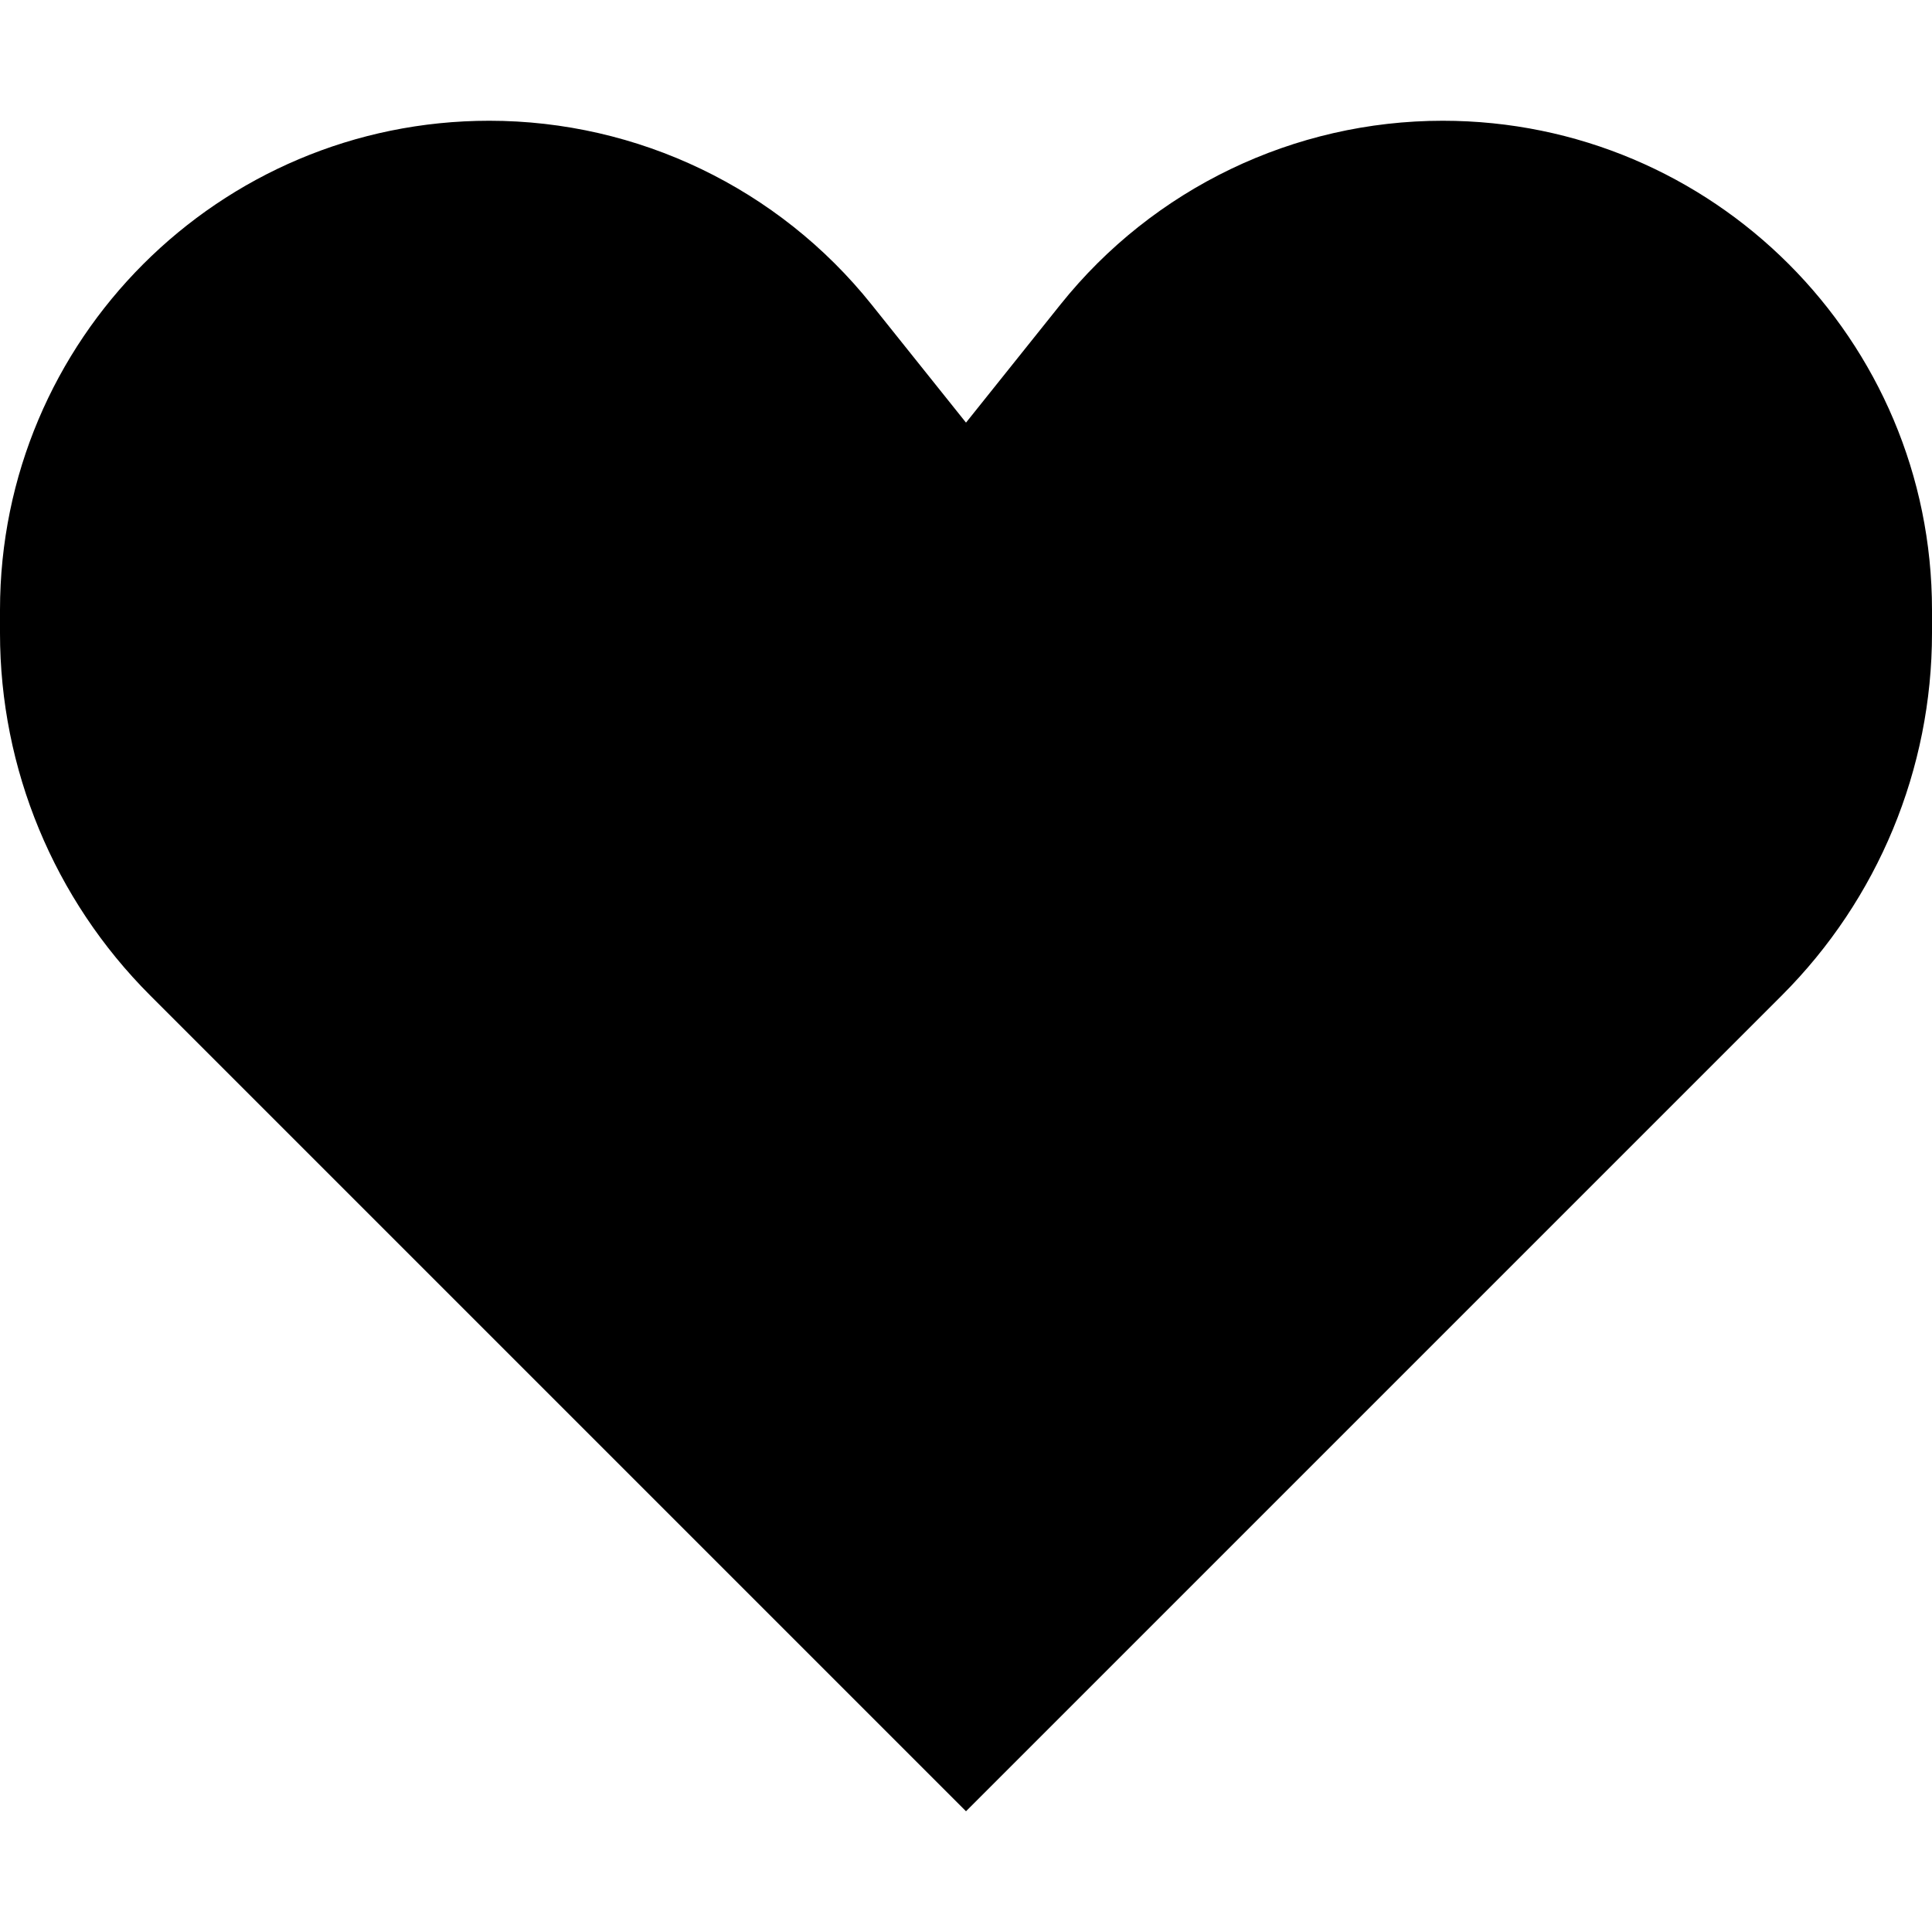
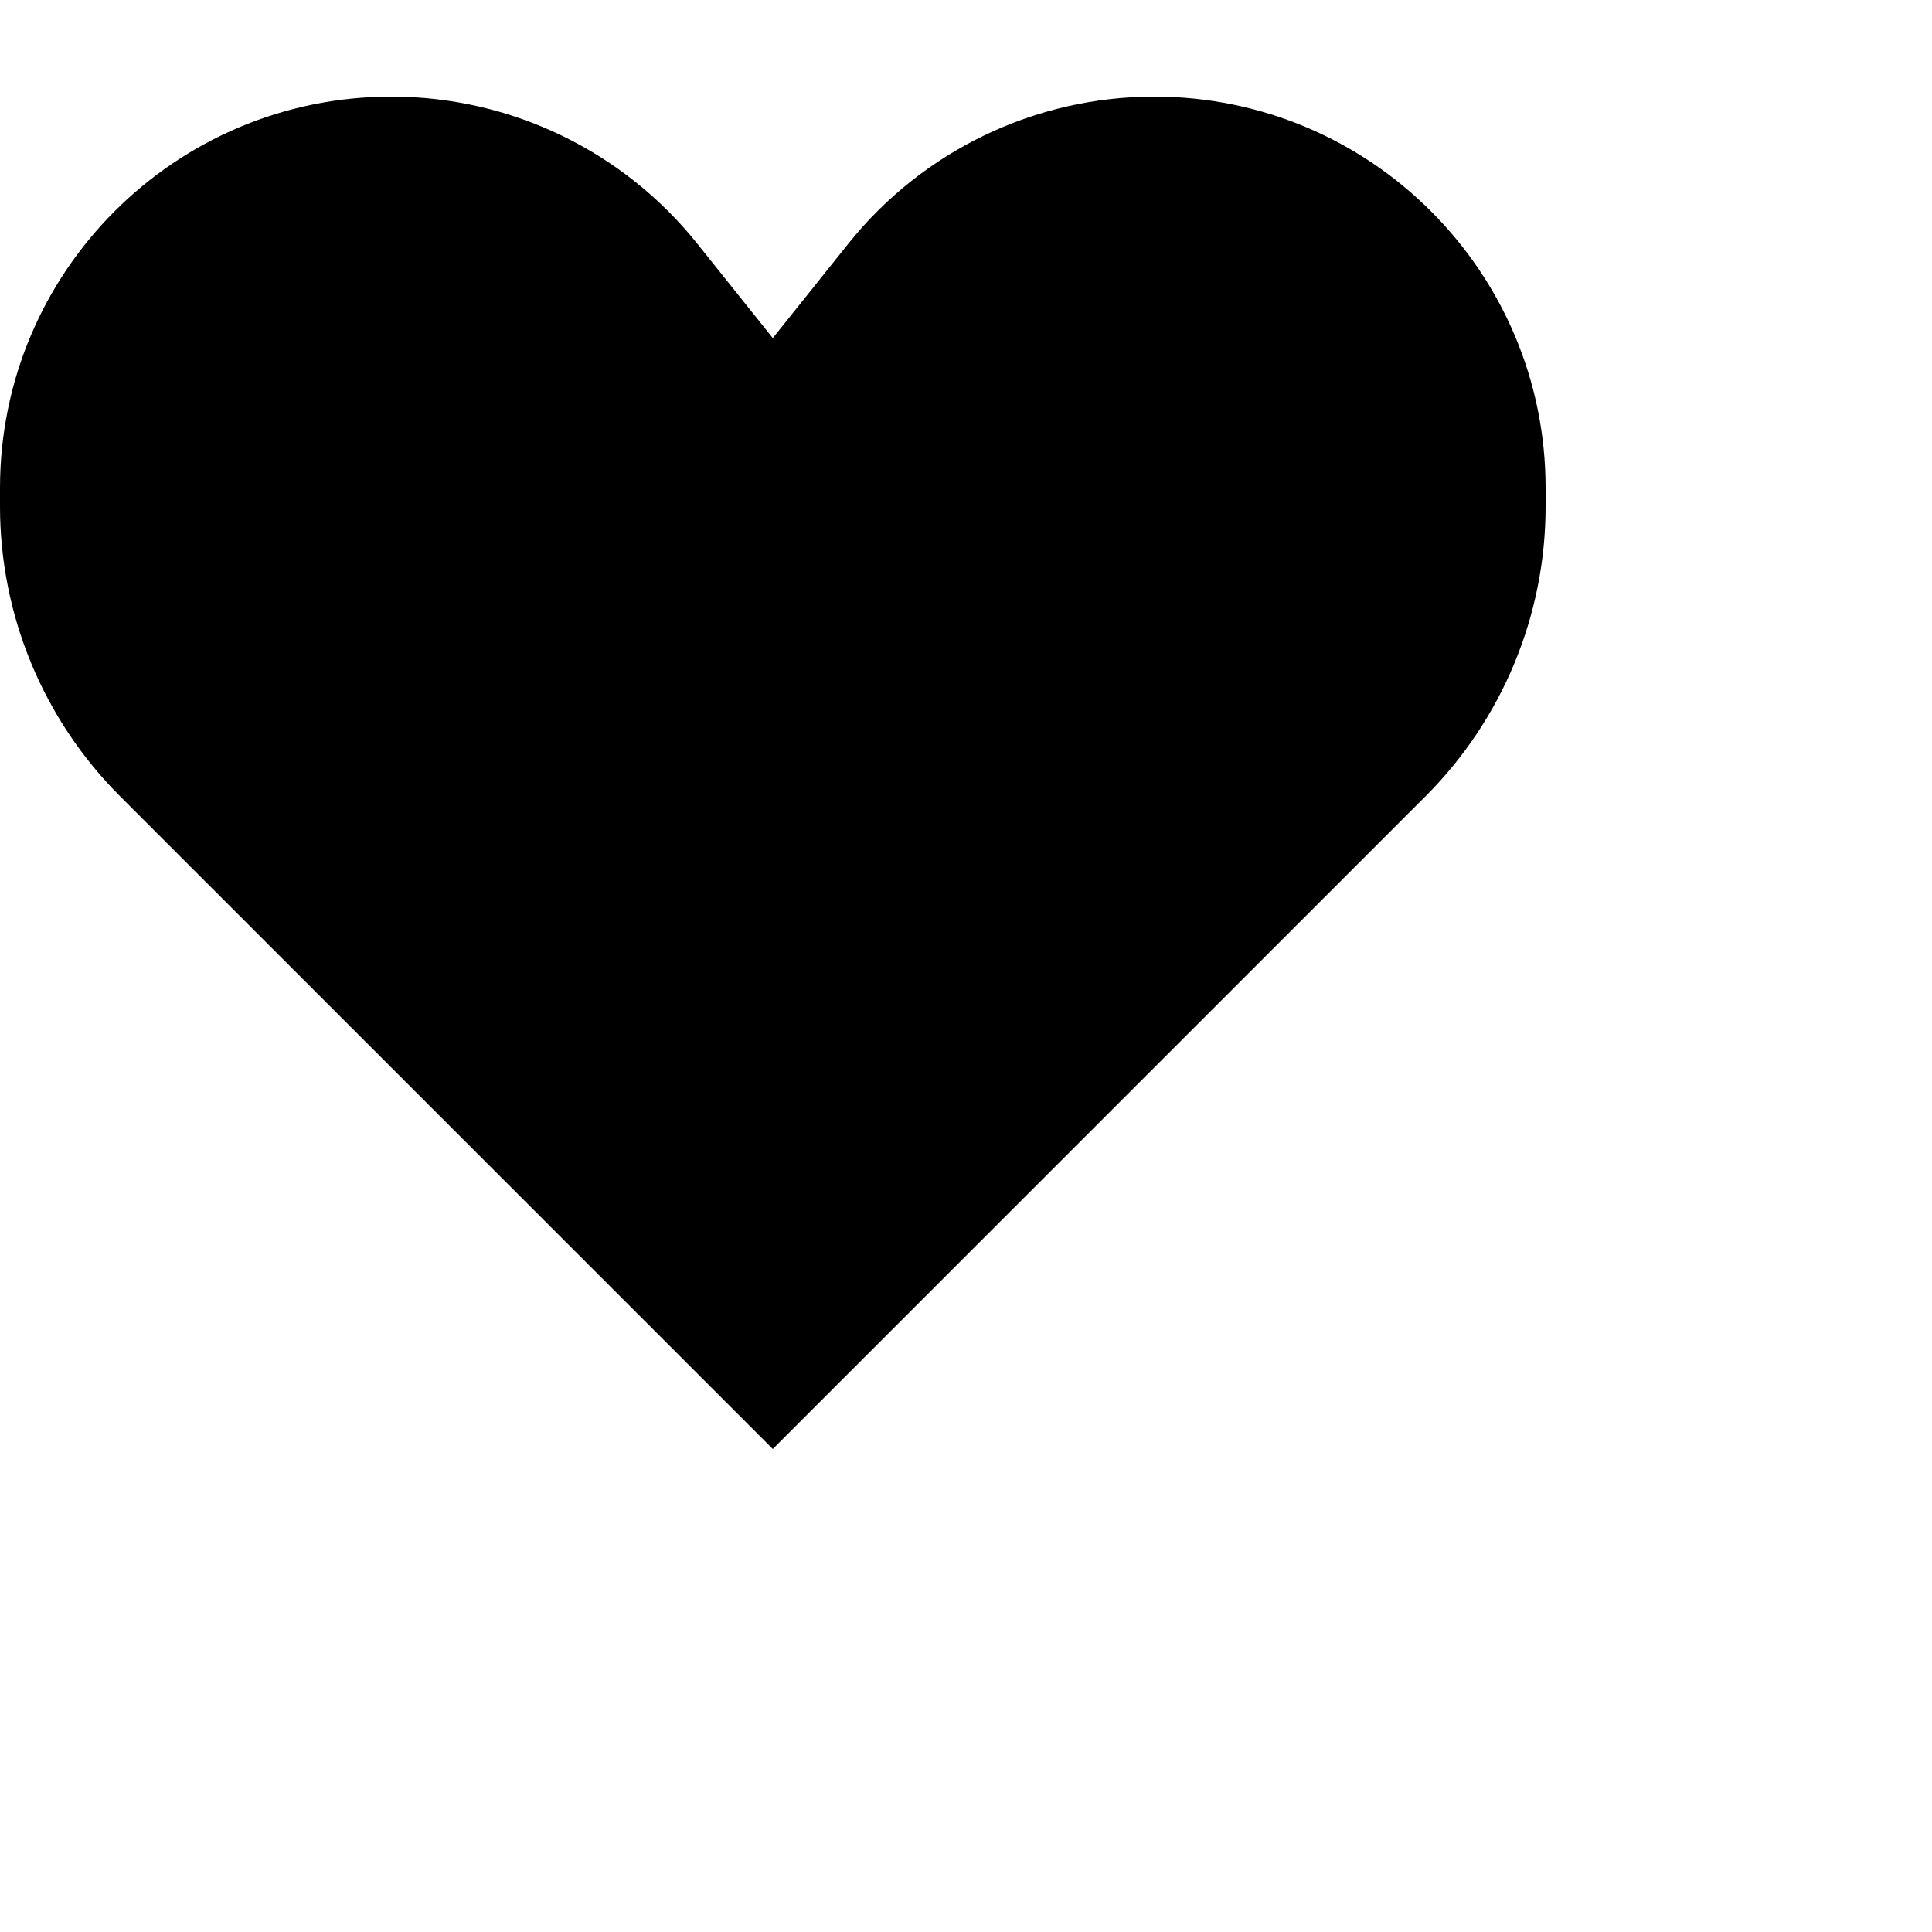
- <svg xmlns="http://www.w3.org/2000/svg" viewBox="0 0 16 16">
+ <svg xmlns="http://www.w3.org/2000/svg" viewBox="0 0 20 20">
  <path d="M1.243 8.243L8 15L14.757 8.243C15.553 7.447 16 6.368 16 5.243V5.052C16 2.814 14.186 1 11.948 1C10.717 1 9.552 1.56 8.783 2.521L8 3.5L7.217 2.521C6.448 1.56 5.283 1 4.052 1C1.814 1 0 2.814 0 5.052V5.243C0 6.368 0.447 7.447 1.243 8.243Z" />
</svg>
